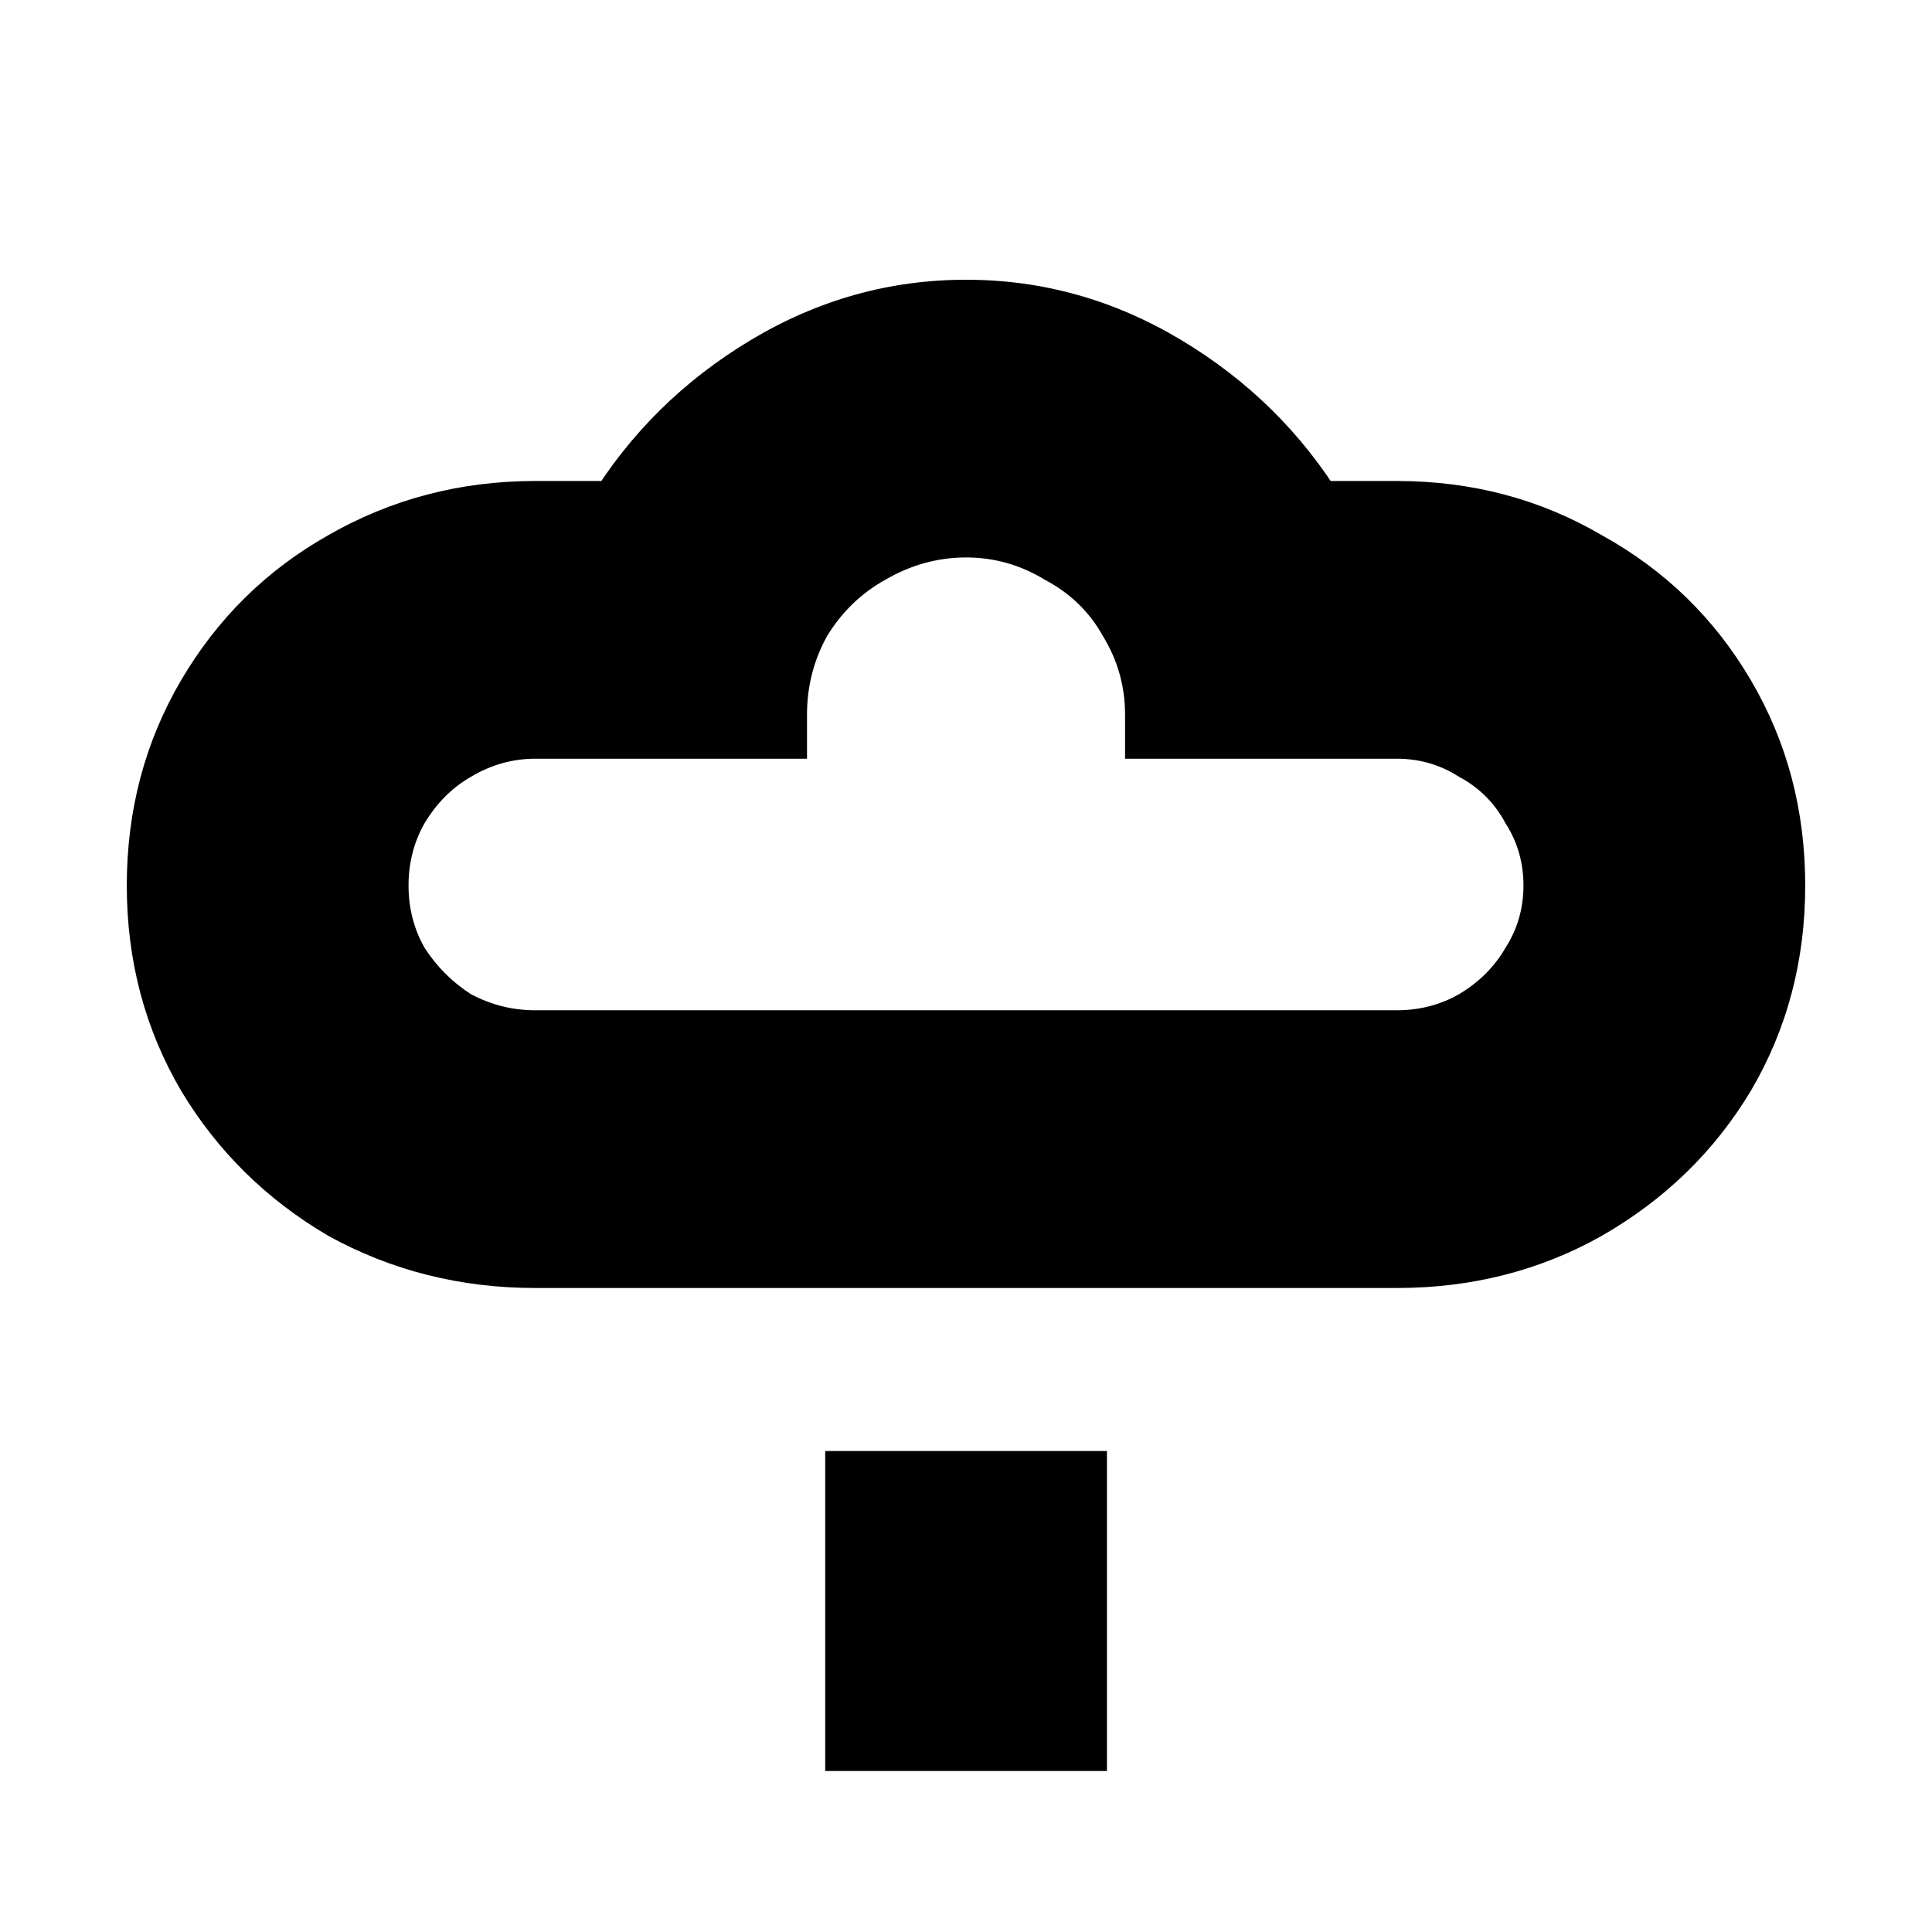
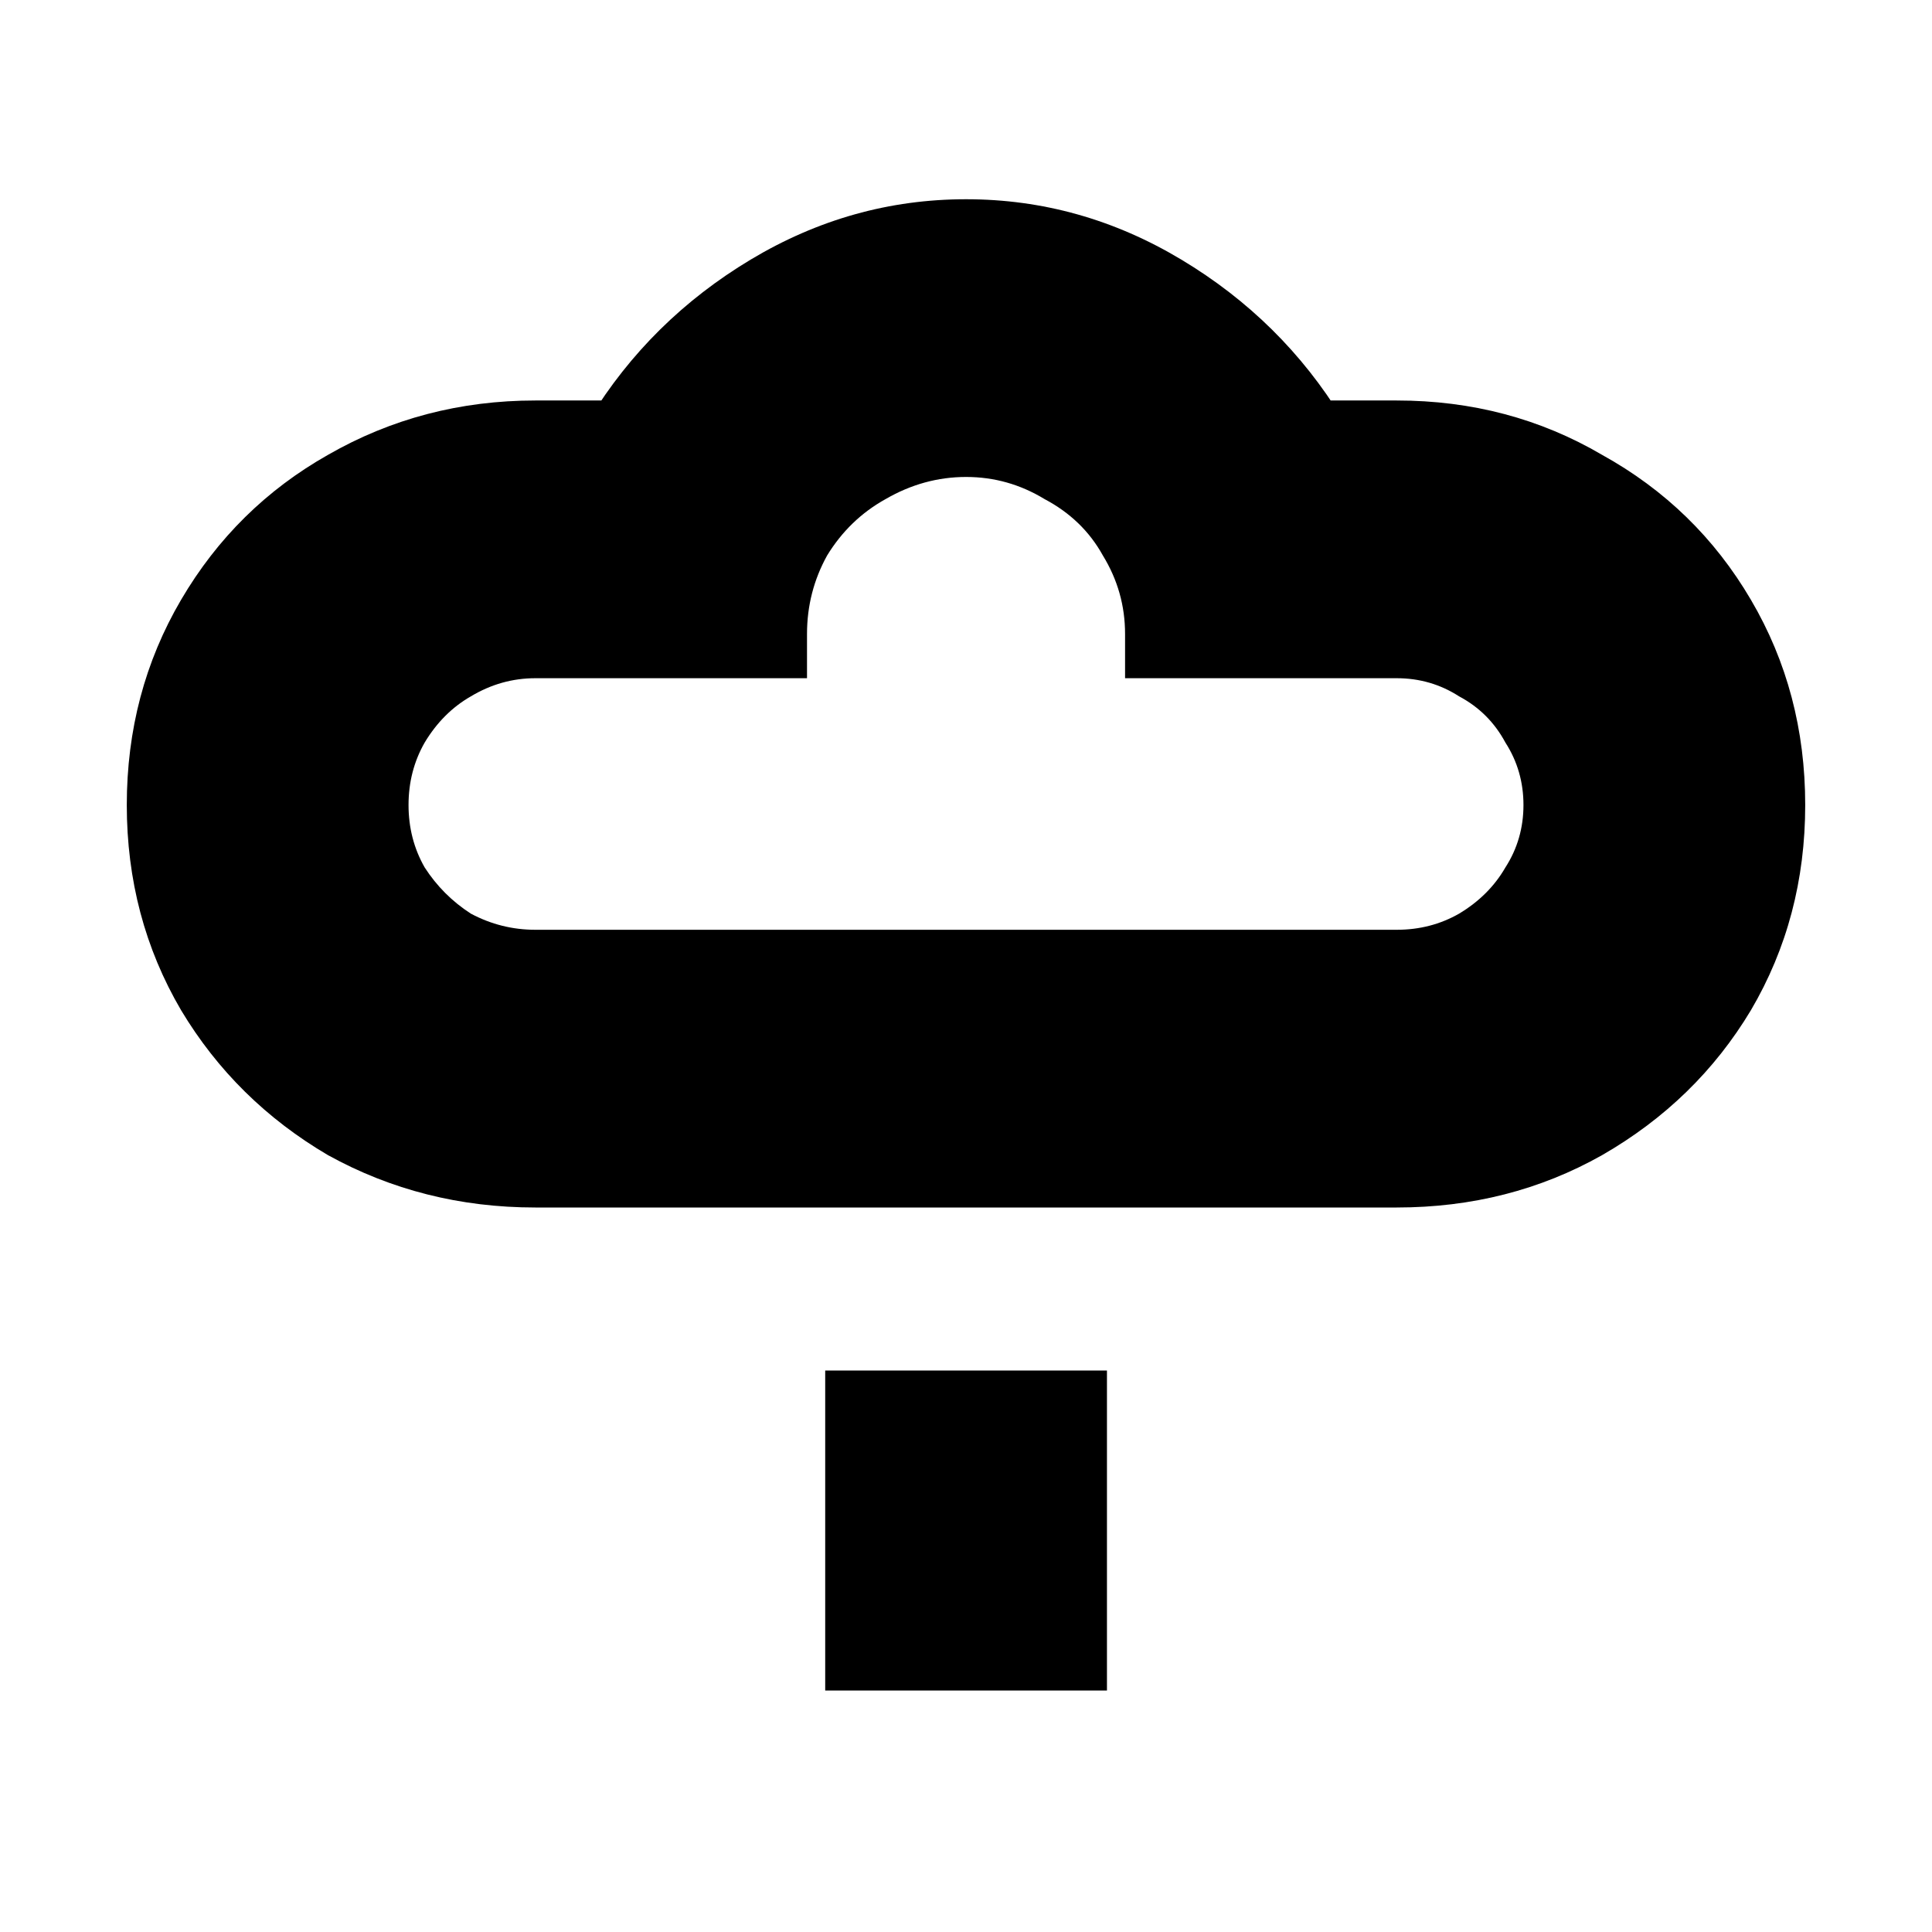
<svg xmlns="http://www.w3.org/2000/svg" width="24" height="24" viewBox="0 0 24 24" fill="none">
  <g clip-path="url(#clip0_3181_26404)">
    <rect width="24" height="24" fill="white" />
-     <path d="M13.751 18.025V22H10.251V18.025H13.751ZM6.65 16C5.717 16 4.859 15.783 4.075 15.35C3.309 14.9 2.7 14.3 2.25 13.55C1.8 12.783 1.575 11.933 1.575 11C1.575 10.067 1.8 9.217 2.25 8.45C2.7 7.683 3.309 7.083 4.075 6.65C4.859 6.2 5.717 5.975 6.65 5.975H8.875L6.575 8.825C6.575 7.892 6.825 7.017 7.325 6.2C7.825 5.383 8.492 4.725 9.325 4.225C10.159 3.725 11.05 3.475 12.001 3.475C12.95 3.475 13.842 3.725 14.675 4.225C15.509 4.725 16.175 5.383 16.675 6.2C17.175 7.017 17.425 7.892 17.425 8.825L15.425 5.975H17.351C18.284 5.975 19.134 6.2 19.901 6.65C20.684 7.083 21.3 7.683 21.75 8.45C22.201 9.217 22.425 10.067 22.425 11C22.425 11.933 22.201 12.783 21.75 13.55C21.3 14.3 20.684 14.9 19.901 15.35C19.134 15.783 18.284 16 17.351 16H6.65ZM17.351 12.55C17.634 12.55 17.892 12.483 18.125 12.35C18.375 12.2 18.567 12.008 18.701 11.775C18.851 11.542 18.925 11.283 18.925 11C18.925 10.717 18.851 10.458 18.701 10.225C18.567 9.975 18.375 9.783 18.125 9.65C17.892 9.5 17.634 9.425 17.351 9.425H13.976V8.875C13.976 8.525 13.884 8.2 13.7 7.9C13.534 7.6 13.292 7.367 12.976 7.2C12.675 7.017 12.351 6.925 12.001 6.925C11.65 6.925 11.317 7.017 11.001 7.2C10.7 7.367 10.459 7.6 10.275 7.9C10.109 8.2 10.025 8.525 10.025 8.875V9.425H6.65C6.367 9.425 6.1 9.5 5.85 9.65C5.617 9.783 5.425 9.975 5.275 10.225C5.142 10.458 5.075 10.717 5.075 11C5.075 11.283 5.142 11.542 5.275 11.775C5.425 12.008 5.617 12.2 5.85 12.35C6.1 12.483 6.367 12.55 6.65 12.55H17.351Z" fill="black" />
+     <path d="M13.751 17.025V21H10.251V17.025H13.751ZM6.65 15C5.717 15 4.859 14.783 4.075 14.35C3.309 13.9 2.7 13.3 2.25 12.55C1.8 11.783 1.575 10.933 1.575 10C1.575 9.067 1.8 8.217 2.25 7.45C2.7 6.683 3.309 6.083 4.075 5.65C4.859 5.2 5.717 4.975 6.65 4.975H8.875L6.575 7.825C6.575 6.892 6.825 6.017 7.325 5.2C7.825 4.383 8.492 3.725 9.325 3.225C10.159 2.725 11.05 2.475 12.001 2.475C12.95 2.475 13.842 2.725 14.675 3.225C15.509 3.725 16.175 4.383 16.675 5.2C17.175 6.017 17.425 6.892 17.425 7.825L15.425 4.975H17.351C18.284 4.975 19.134 5.2 19.901 5.65C20.684 6.083 21.3 6.683 21.75 7.45C22.201 8.217 22.425 9.067 22.425 10C22.425 10.933 22.201 11.783 21.75 12.55C21.3 13.3 20.684 13.9 19.901 14.35C19.134 14.783 18.284 15 17.351 15H6.65ZM17.351 11.55C17.634 11.55 17.892 11.483 18.125 11.35C18.375 11.2 18.567 11.008 18.701 10.775C18.851 10.542 18.925 10.283 18.925 10C18.925 9.717 18.851 9.458 18.701 9.225C18.567 8.975 18.375 8.783 18.125 8.65C17.892 8.5 17.634 8.425 17.351 8.425H13.976V7.875C13.976 7.525 13.884 7.2 13.7 6.9C13.534 6.6 13.292 6.367 12.976 6.2C12.675 6.017 12.351 5.925 12.001 5.925C11.65 5.925 11.317 6.017 11.001 6.2C10.7 6.367 10.459 6.6 10.275 6.9C10.109 7.2 10.025 7.525 10.025 7.875V8.425H6.65C6.367 8.425 6.1 8.5 5.85 8.65C5.617 8.783 5.425 8.975 5.275 9.225C5.142 9.458 5.075 9.717 5.075 10C5.075 10.283 5.142 10.542 5.275 10.775C5.425 11.008 5.617 11.2 5.85 11.35C6.1 11.483 6.367 11.55 6.65 11.55H17.351Z" fill="black" />
  </g>
  <defs>
    <clipPath id="clip0_3181_26404">
      <rect width="24" height="24" fill="white" />
    </clipPath>
  </defs>
</svg>
